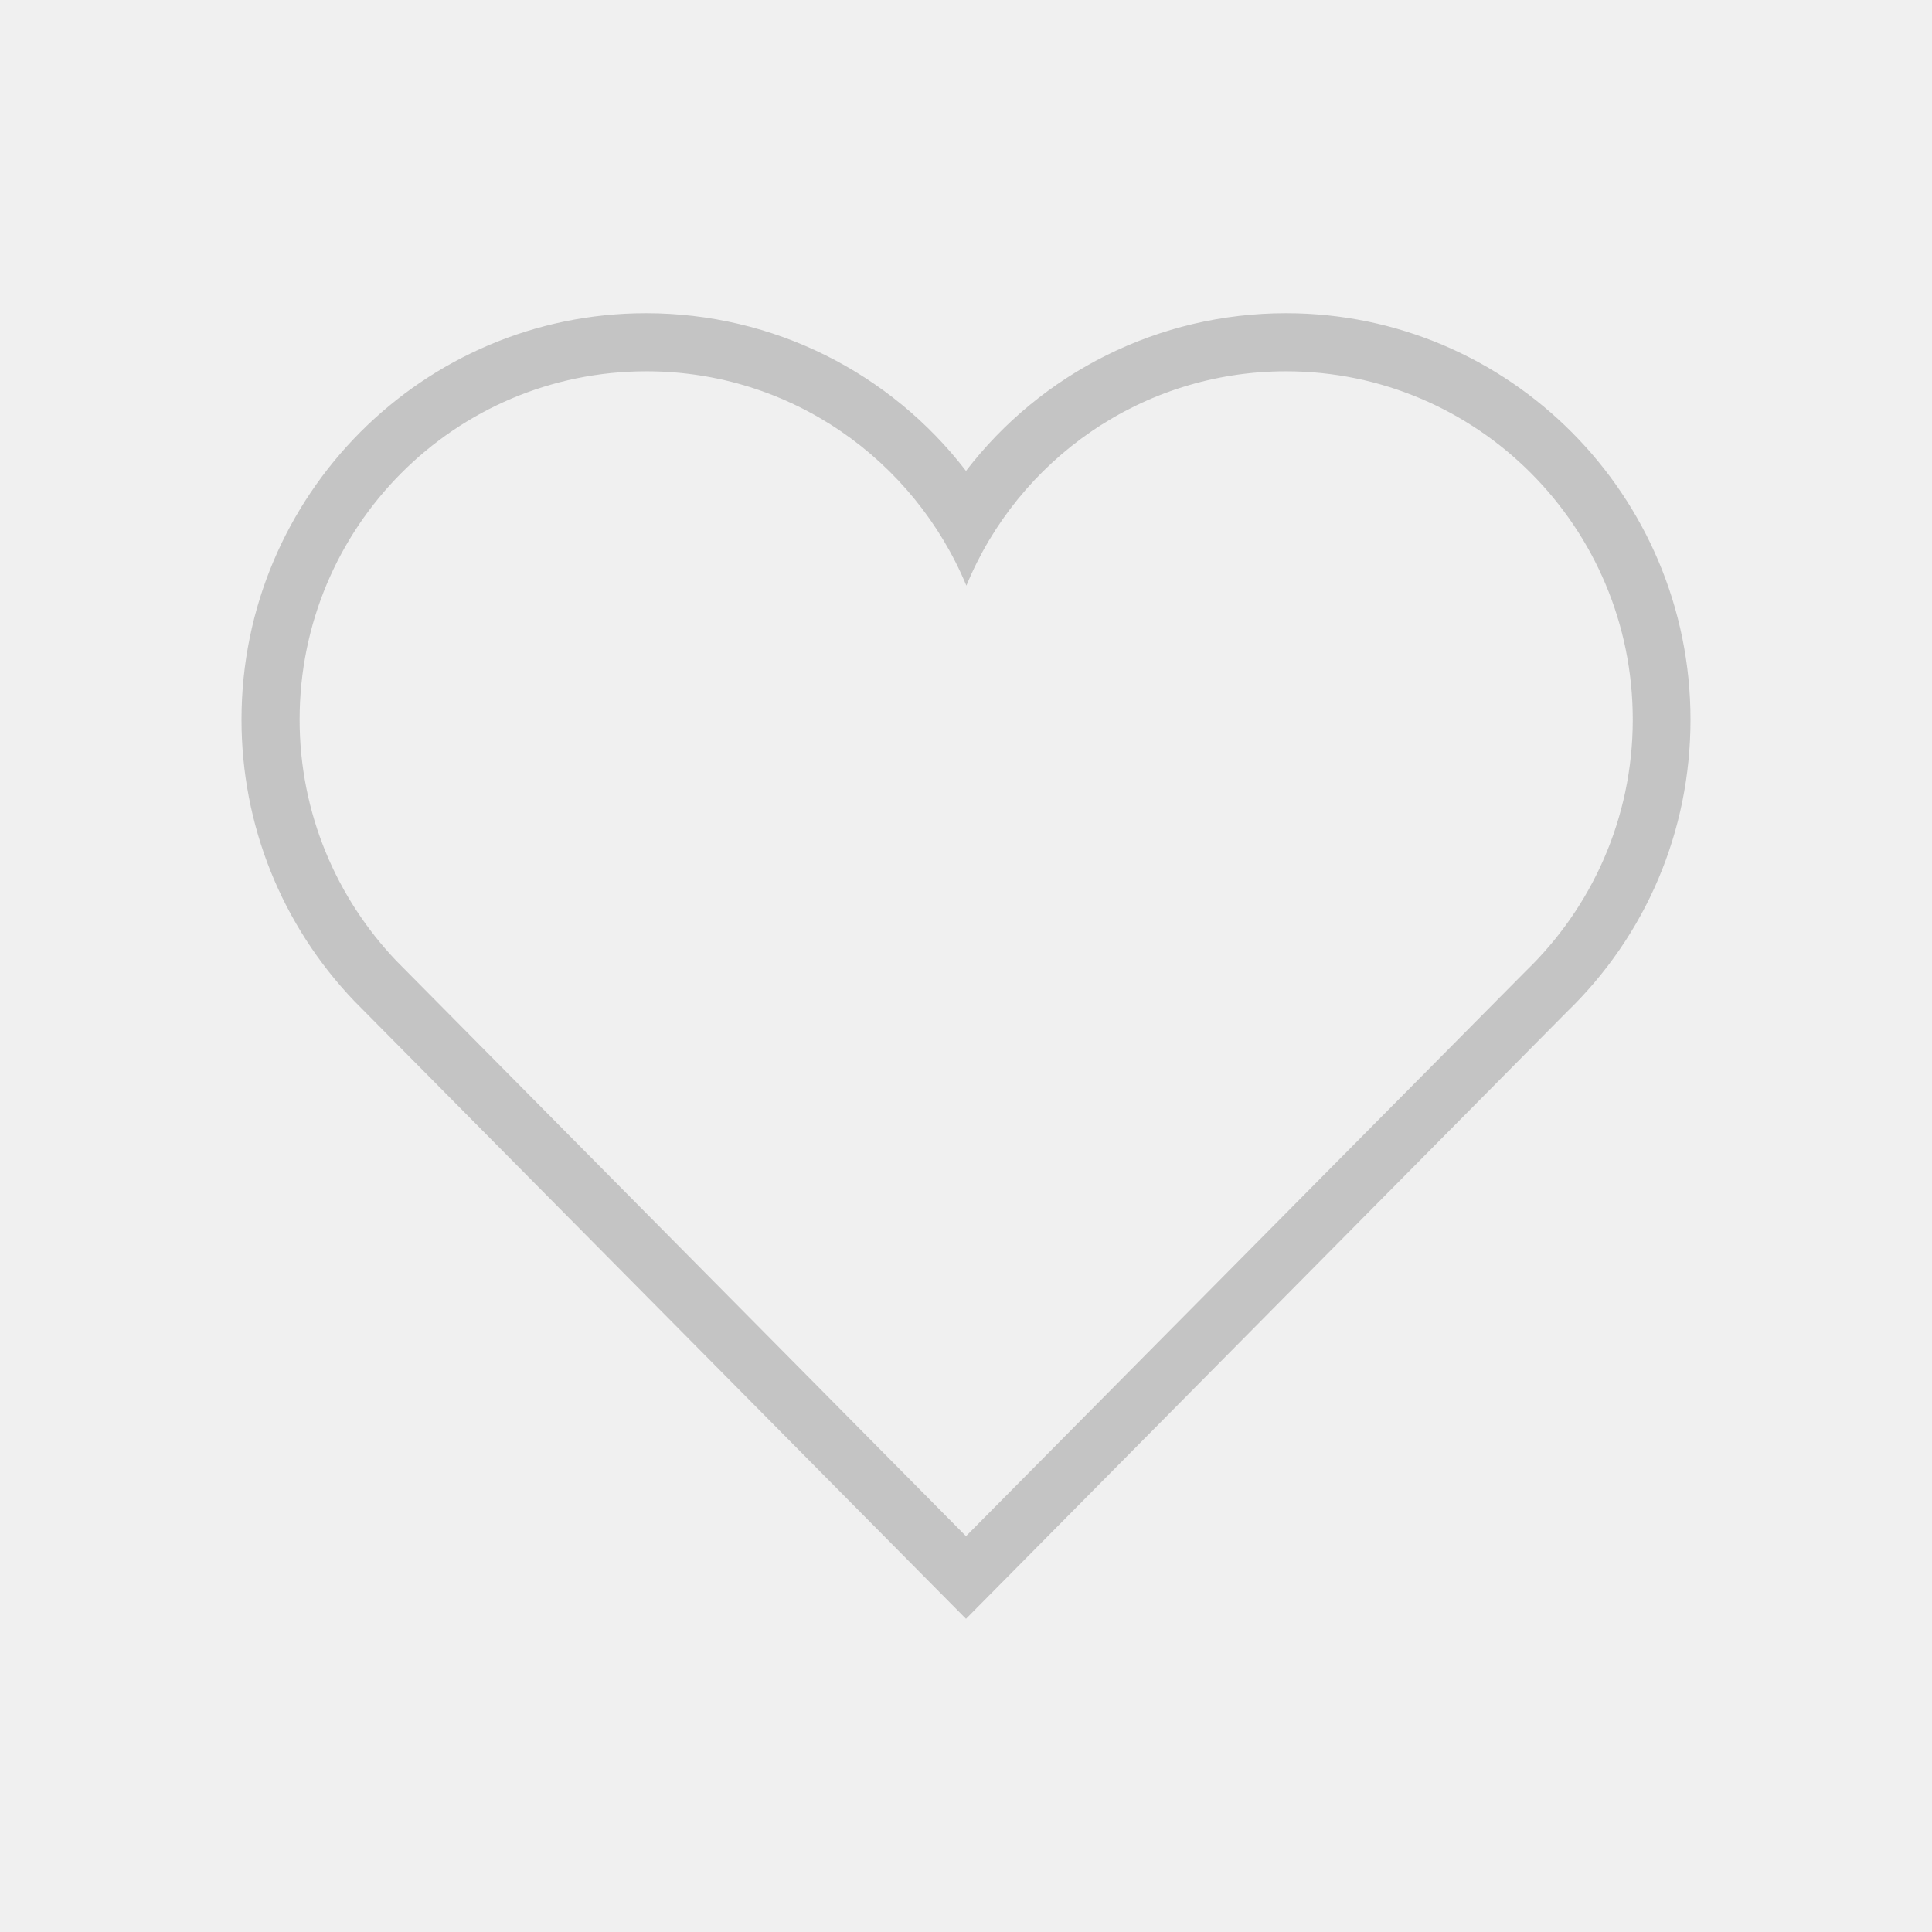
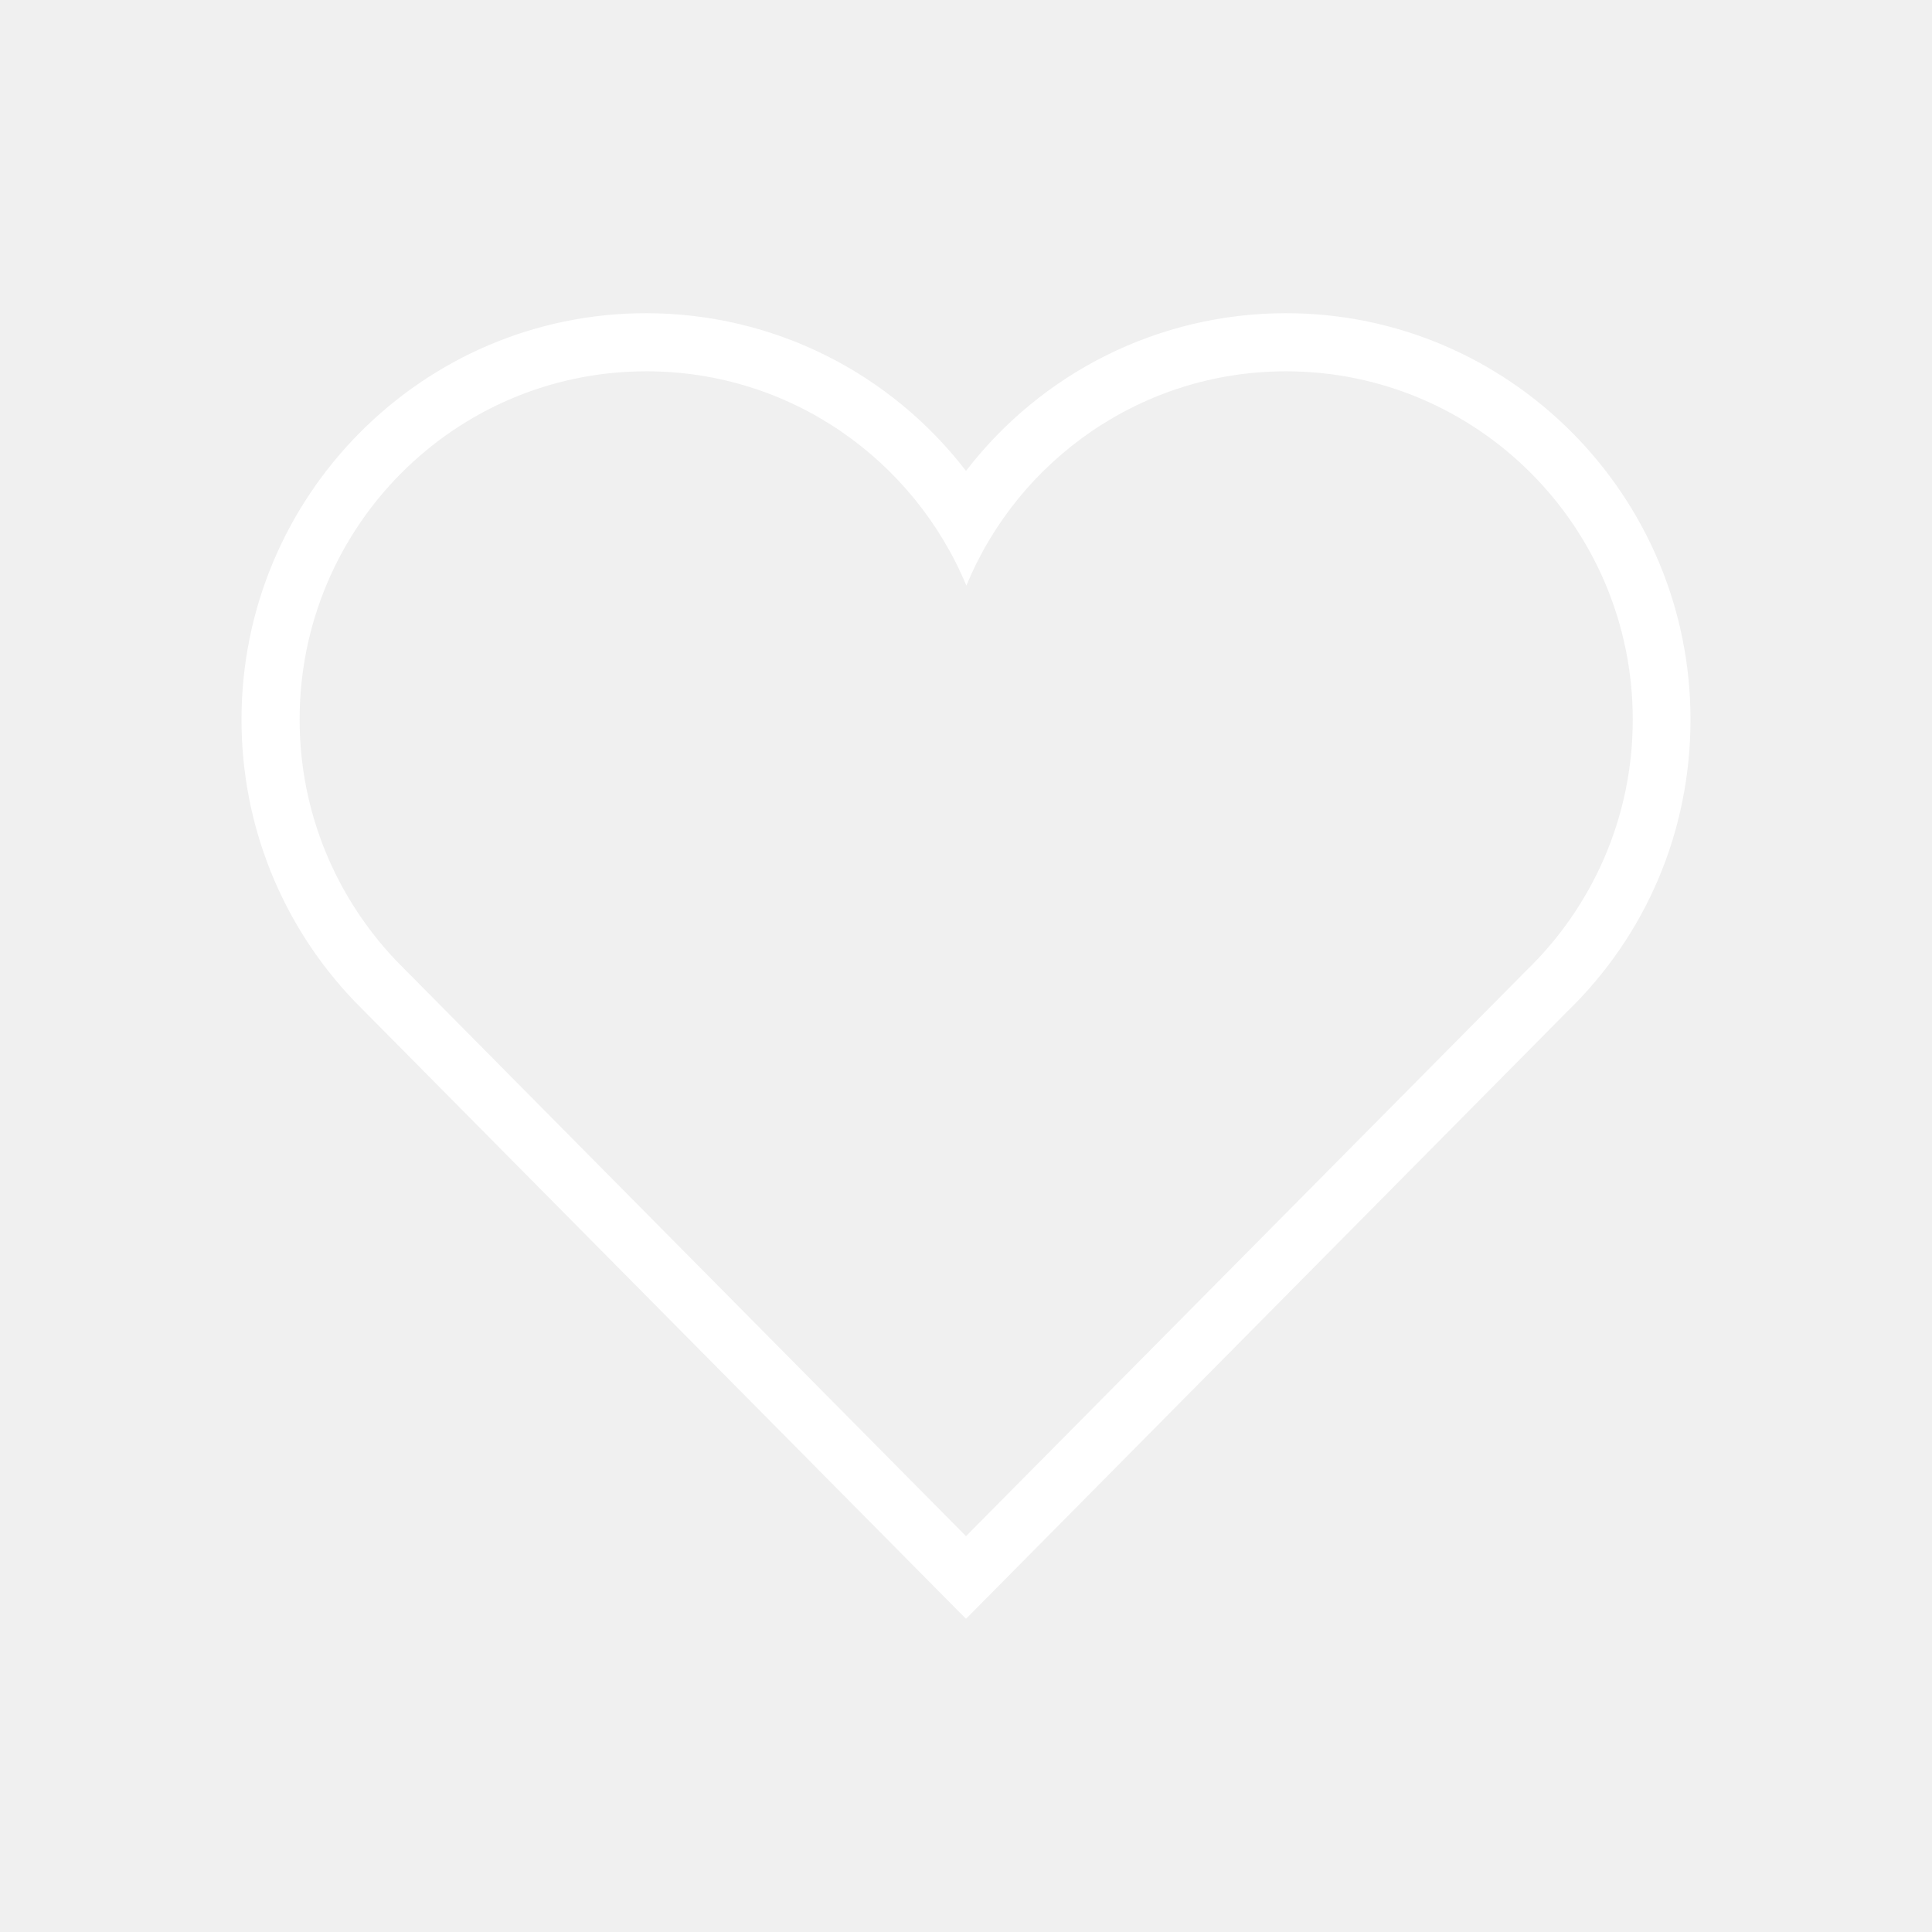
<svg xmlns="http://www.w3.org/2000/svg" height="512px" id="Layer_1" style="enable-background:new 0 0 512 512;" version="1.1" viewBox="0 0 512 512" width="512px" xml:space="preserve">
-   <path d="M340.8,98.4c50.7,0,91.9,41.3,91.9,92.3c0,26.2-10.9,49.8-28.3,66.6L256,407.1L105,254.6c-15.8-16.6-25.6-39.1-25.6-63.9  c0-51,41.1-92.3,91.9-92.3c38.2,0,70.9,23.4,84.8,56.8C269.8,121.9,302.6,98.4,340.8,98.4 M340.8,83C307,83,276,98.8,256,124.8  c-20-26-51-41.8-84.8-41.8C112.1,83,64,131.3,64,190.7c0,27.9,10.6,54.4,29.9,74.6L245.1,418l10.9,11l10.9-11l148.3-149.8  c21-20.3,32.8-47.9,32.8-77.5C448,131.3,399.9,83,340.8,83L340.8,83z" fill="#c4c4c4" />
+   <path d="M340.8,98.4c50.7,0,91.9,41.3,91.9,92.3c0,26.2-10.9,49.8-28.3,66.6L256,407.1L105,254.6c-15.8-16.6-25.6-39.1-25.6-63.9  c0-51,41.1-92.3,91.9-92.3c38.2,0,70.9,23.4,84.8,56.8C269.8,121.9,302.6,98.4,340.8,98.4 M340.8,83C307,83,276,98.8,256,124.8  c-20-26-51-41.8-84.8-41.8C112.1,83,64,131.3,64,190.7c0,27.9,10.6,54.4,29.9,74.6L245.1,418l10.9,11l10.9-11l148.3-149.8  c21-20.3,32.8-47.9,32.8-77.5C448,131.3,399.9,83,340.8,83L340.8,83z" fill="#ffffff" />
</svg>
